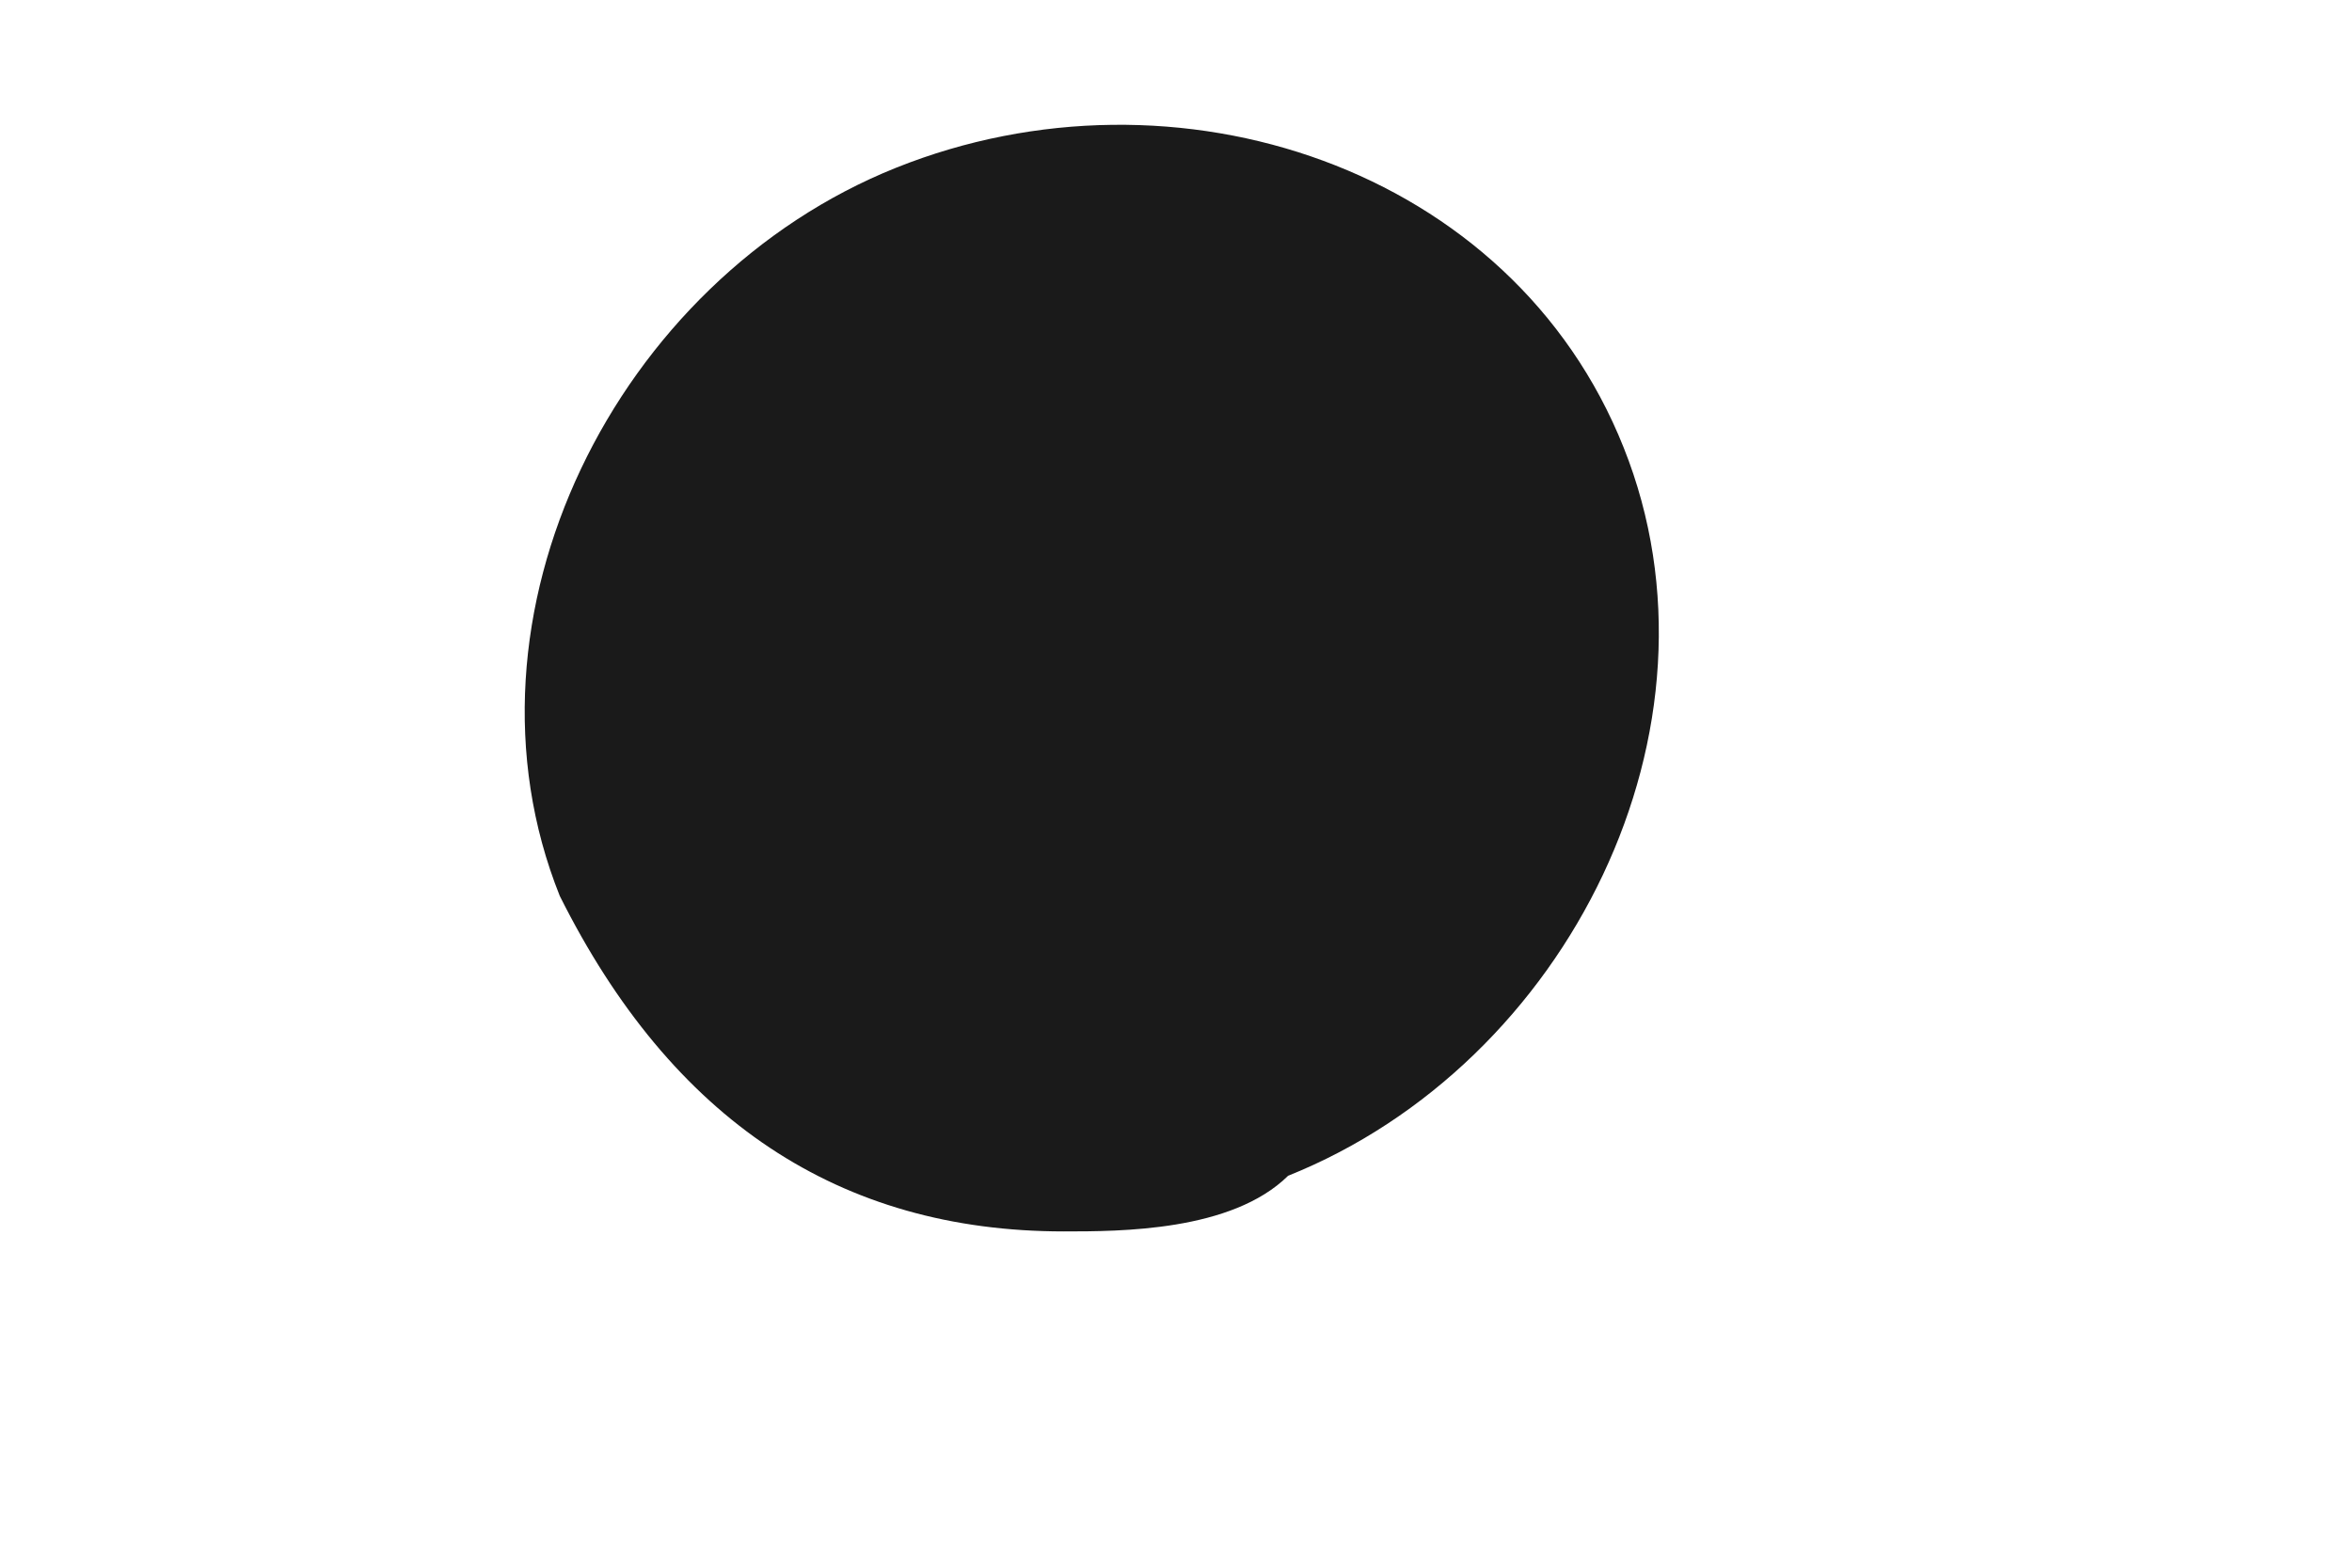
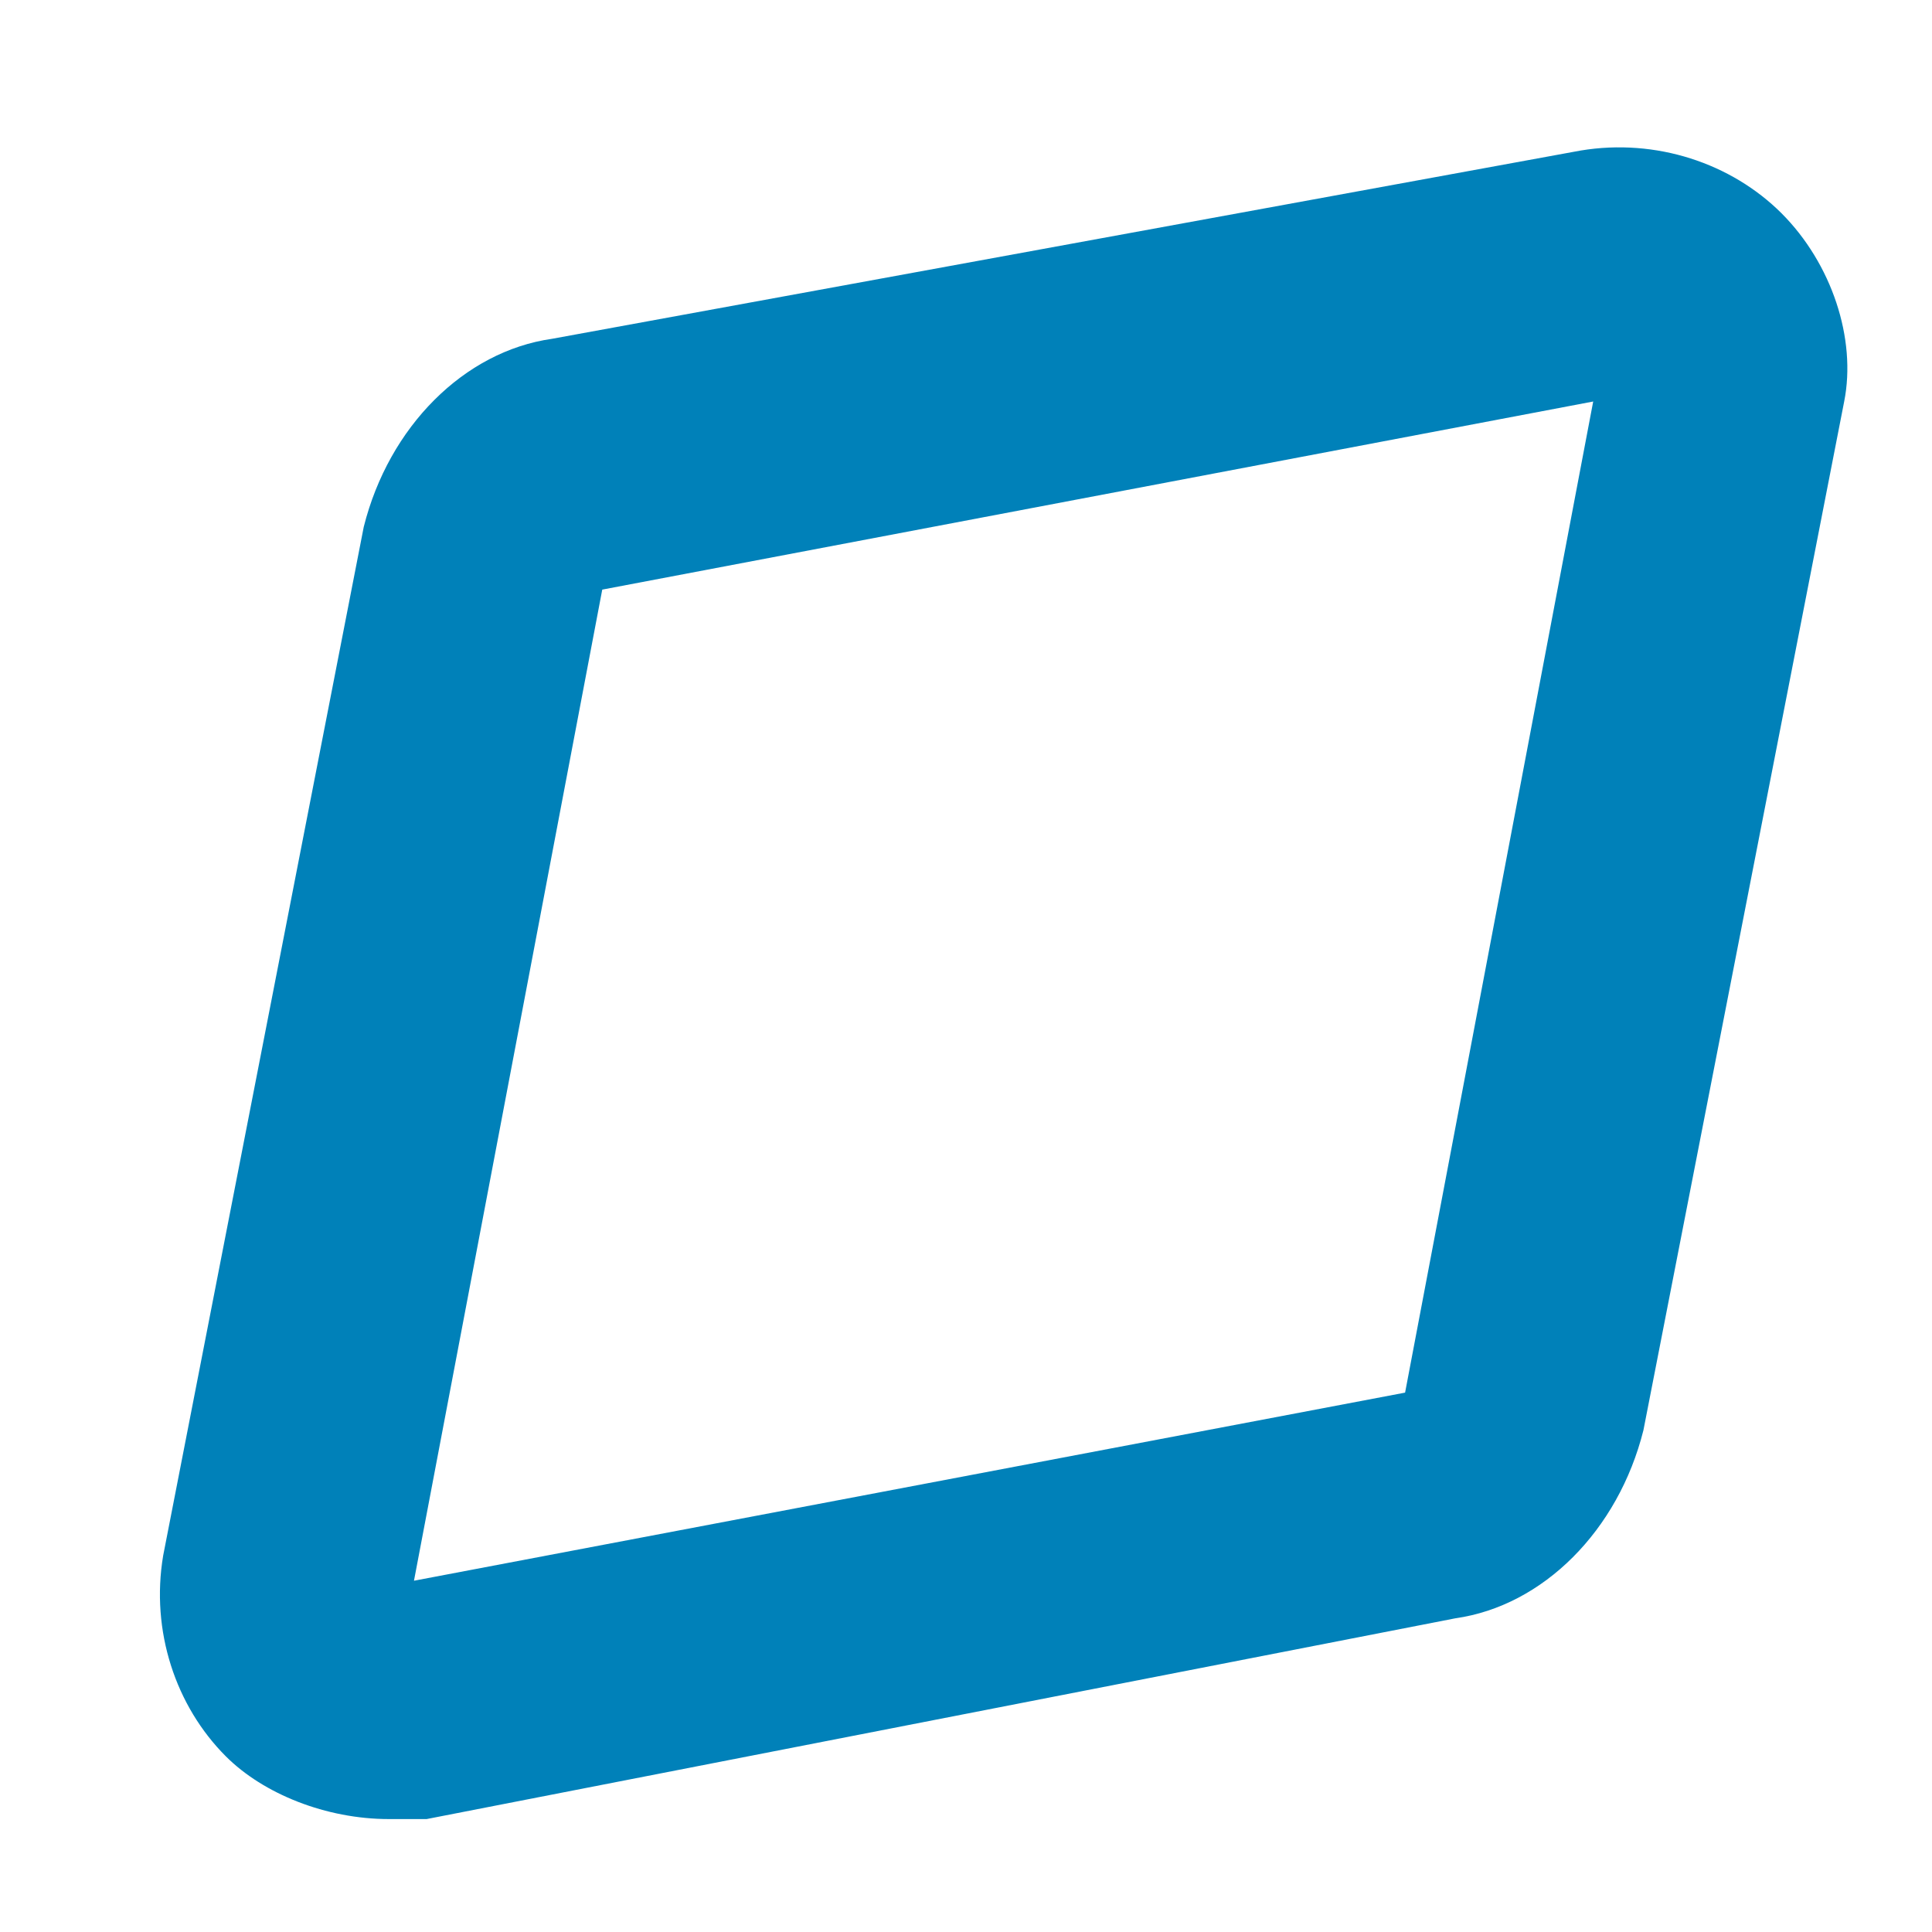
- <svg xmlns="http://www.w3.org/2000/svg" version="1.1" width="3px" height="2px">
-   <g transform="translate(-219 -2774 )">
-     <path d="M 2.071 0.571  C 1.929 0.214  1.5 0.071  1.143 0.214  C 0.786 0.357  0.571 0.786  0.714 1.143  C 0.857 1.429  1.071 1.571  1.357 1.571  C 1.429 1.571  1.571 1.571  1.643 1.5  C 2 1.357  2.214 0.929  2.071 0.571  Z " fill-rule="nonzero" fill="#1a1a1a" stroke="none" transform="matrix(1 0 0 1 219 2774 )" />
+ <svg xmlns="http://www.w3.org/2000/svg" version="1.1" width="11px" height="11px">
+   <g transform="translate(-639 -1815 )">
+     <path d="M 10.5 2.286  C 10.571 1.929  10.429 1.5  10.143 1.214  C 9.857 0.929  9.429 0.786  9 0.857  L 3.143 1.929  C 2.643 2  2.214 2.429  2.071 3  L 0.929 8.857  C 0.857 9.286  1 9.714  1.286 10  C 1.5 10.214  1.857 10.357  2.214 10.357  L 2.429 10.357  L 8.286 9.214  C 8.786 9.143  9.214 8.714  9.357 8.143  L 10.5 2.286  Z M 9.071 2.286  L 8 7.929  L 2.357 9  L 3.429 3.357  L 9.071 2.286  Z " fill-rule="nonzero" fill="#0081b9" stroke="none" transform="matrix(1 0 0 1 639 1815 )" />
  </g>
</svg>
